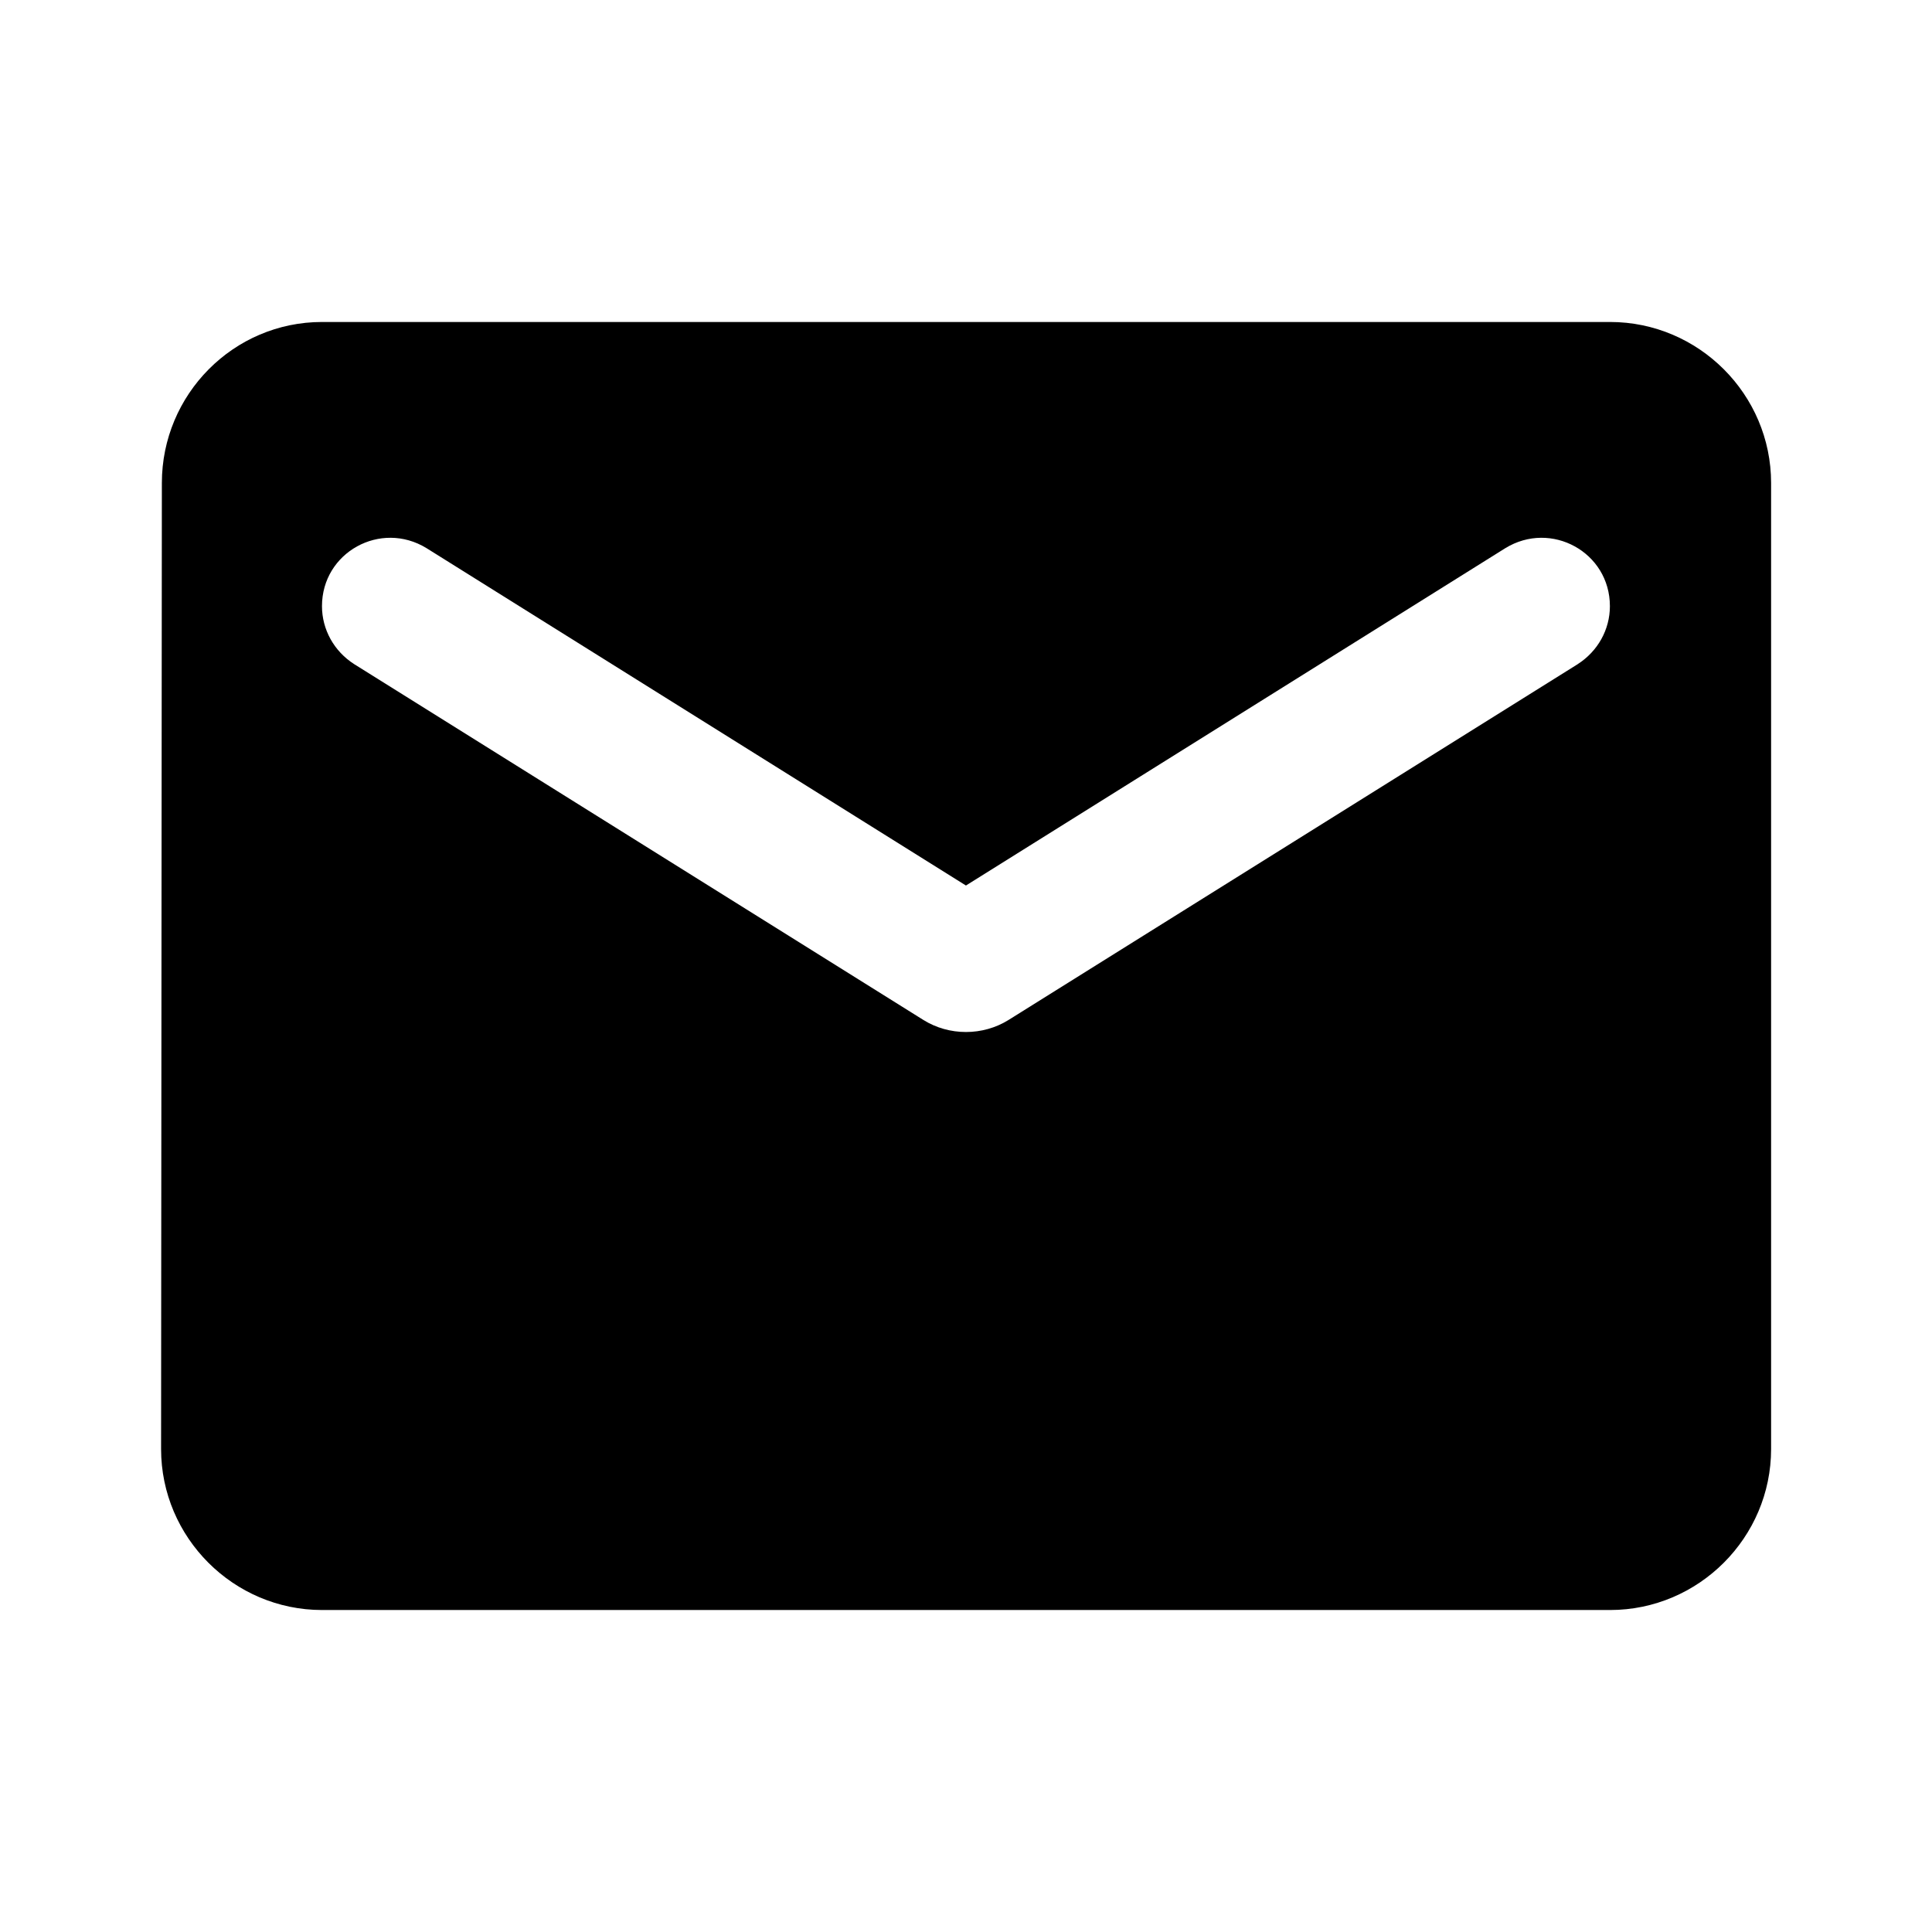
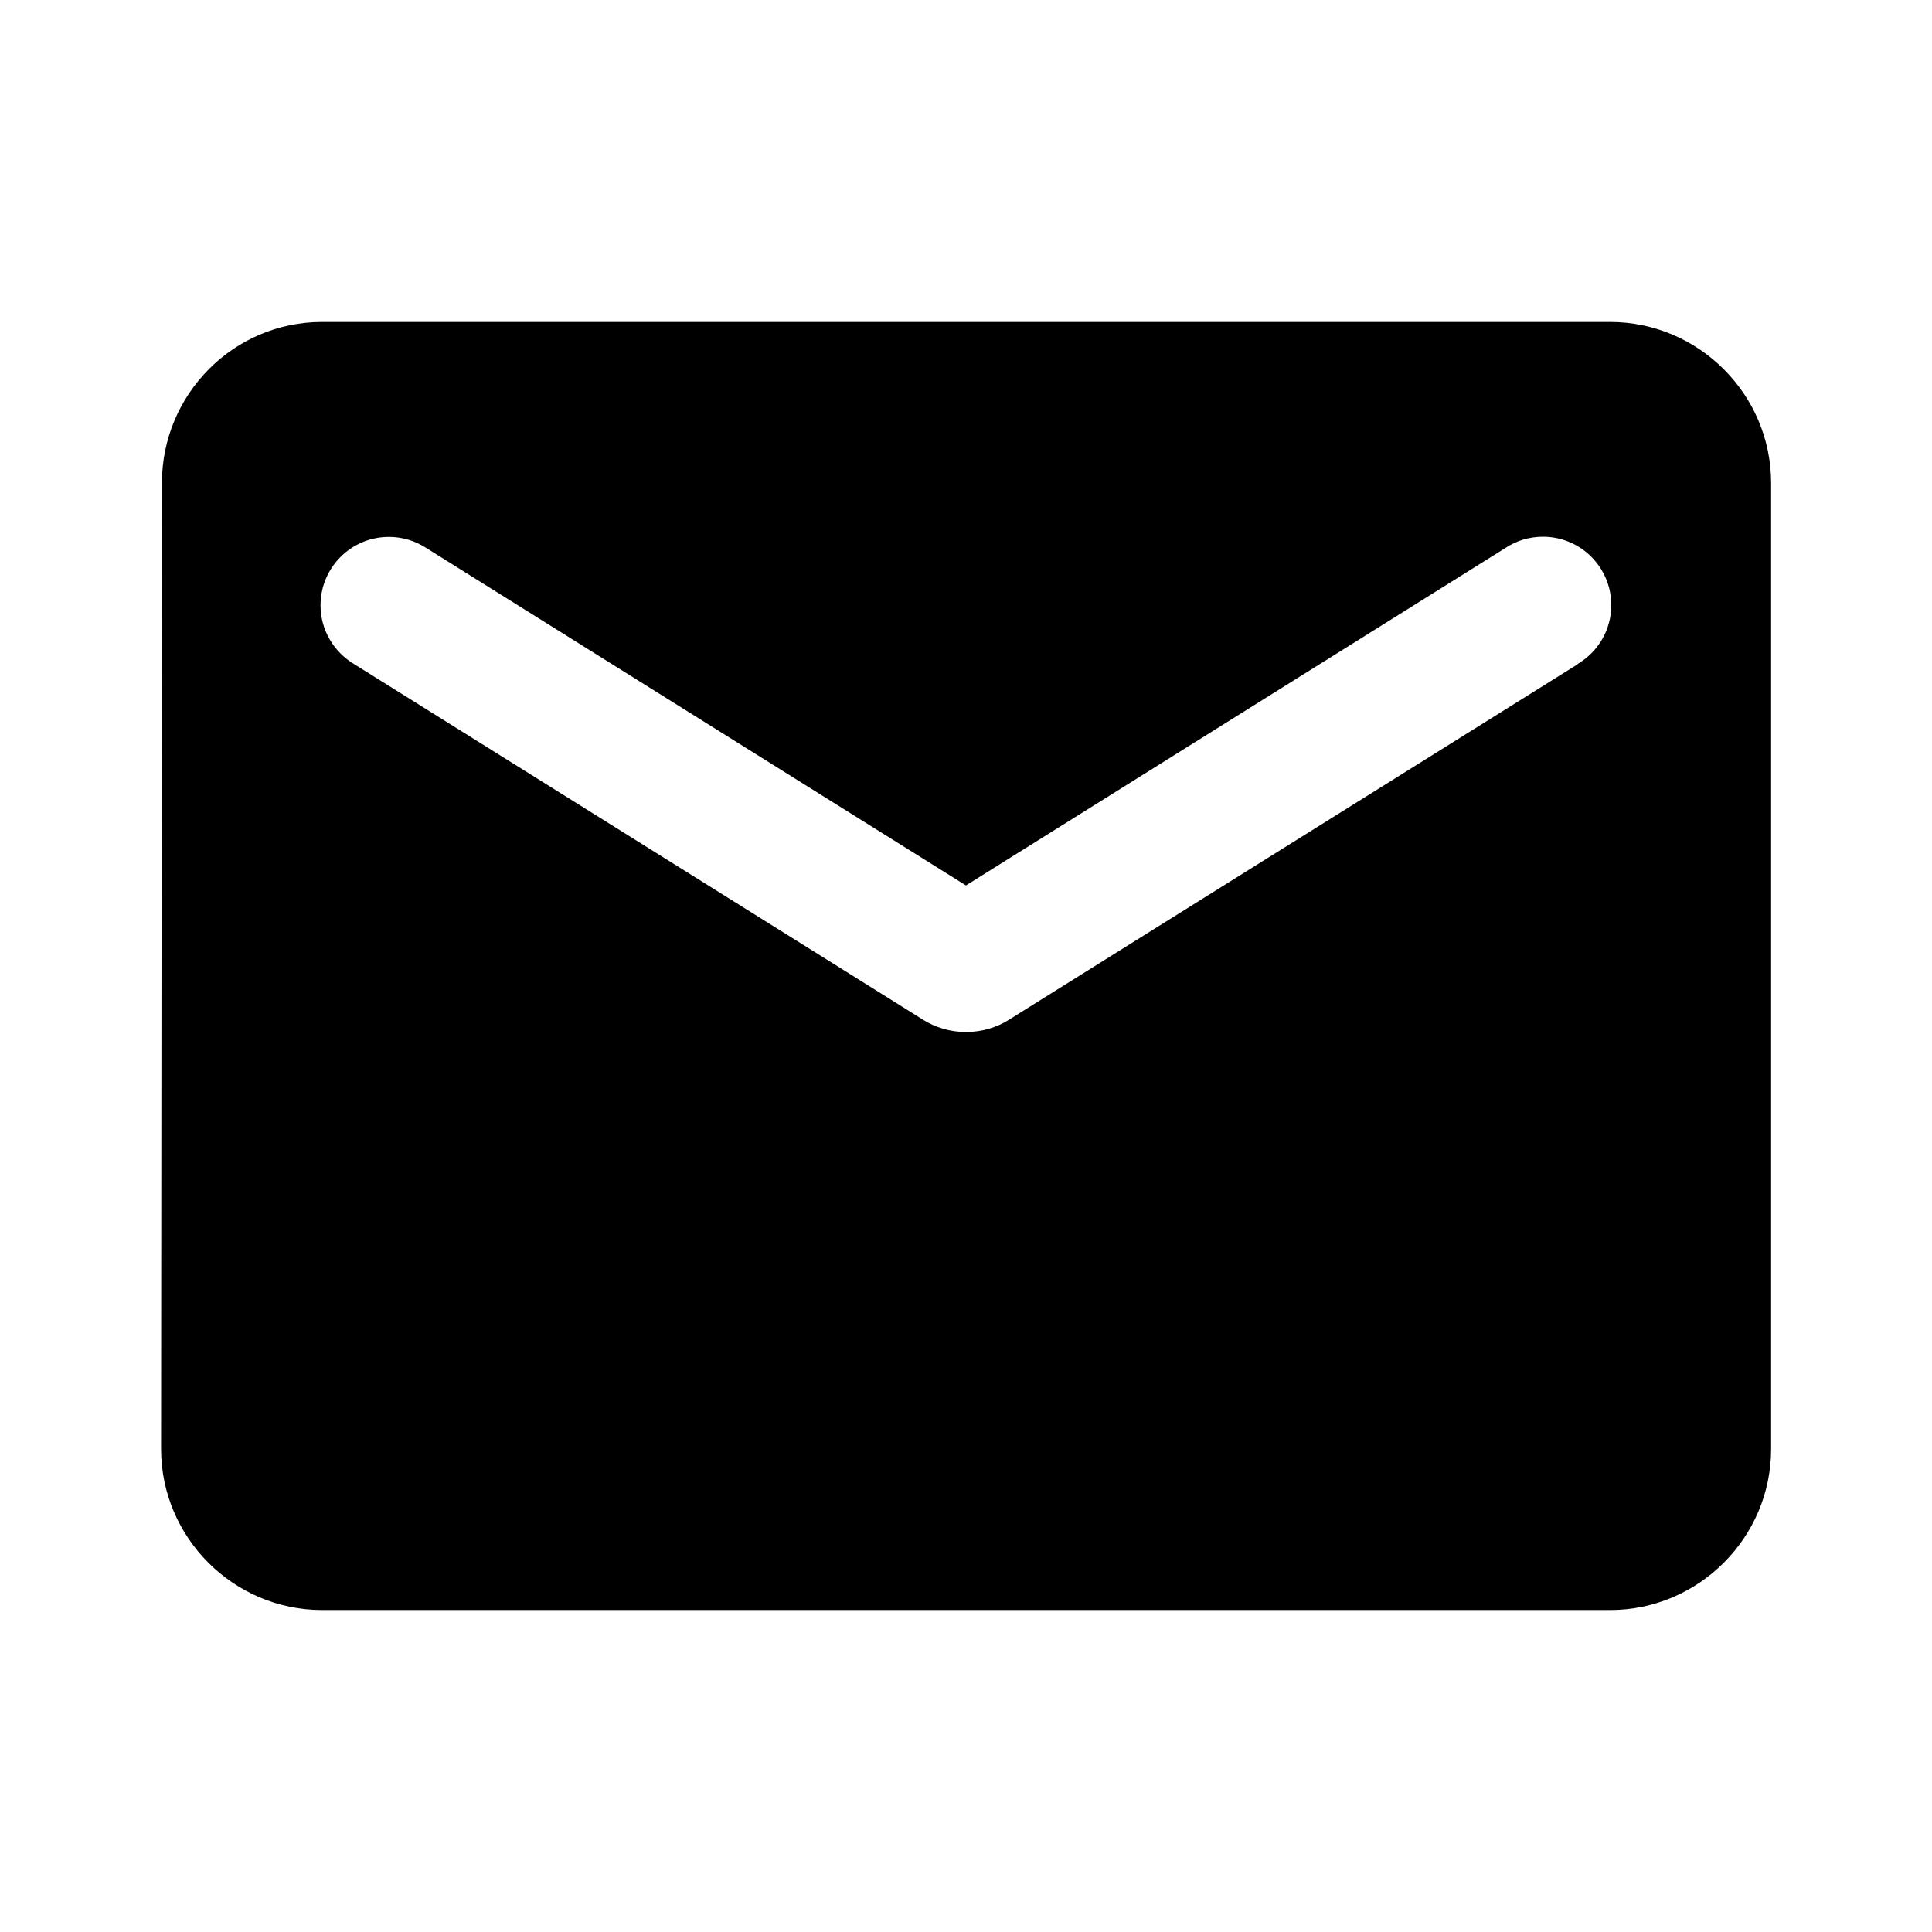
<svg xmlns="http://www.w3.org/2000/svg" version="1.1" width="32" height="32" viewBox="0 0 32 32">
-   <path d="M26.667 5.333h-21.333c-1.467 0-2.653 1.2-2.653 2.667l-0.013 16c0 1.467 1.2 2.667 2.667 2.667h21.333c1.467 0 2.667-1.2 2.667-2.667v-16c0-1.467-1.2-2.667-2.667-2.667zM26.133 11l-9.427 5.893c-0.427 0.267-0.987 0.267-1.413 0l-9.427-5.893c-0.333-0.213-0.533-0.573-0.533-0.96 0-0.893 0.973-1.427 1.733-0.96l8.933 5.587 8.933-5.587c0.76-0.467 1.733 0.067 1.733 0.96 0 0.387-0.2 0.747-0.533 0.96z" />
+   <path d="M26.667 5.333h-21.333c-1.467 0-2.652 1.2-2.652 2.667l-0.014 16c0 1.467 1.2 2.667 2.667 2.667h21.333c1.467 0 2.667-1.2 2.667-2.667v-16c0-1.467-1.2-2.667-2.667-2.667zM26.133 11.001l-9.426 5.892c-0.201 0.126-0.446 0.2-0.708 0.2s-0.506-0.075-0.713-0.204l0.006 0.003-9.426-5.892c-0.336-0.201-0.557-0.562-0.557-0.975 0-0.625 0.507-1.132 1.132-1.132 0.233 0 0.449 0.070 0.629 0.19l-0.004-0.003 8.933 5.586 8.933-5.588c0.176-0.118 0.392-0.188 0.624-0.188 0.625 0 1.132 0.507 1.132 1.132 0 0.413-0.221 0.775-0.552 0.972l-0.005 0.003z" />
</svg>
